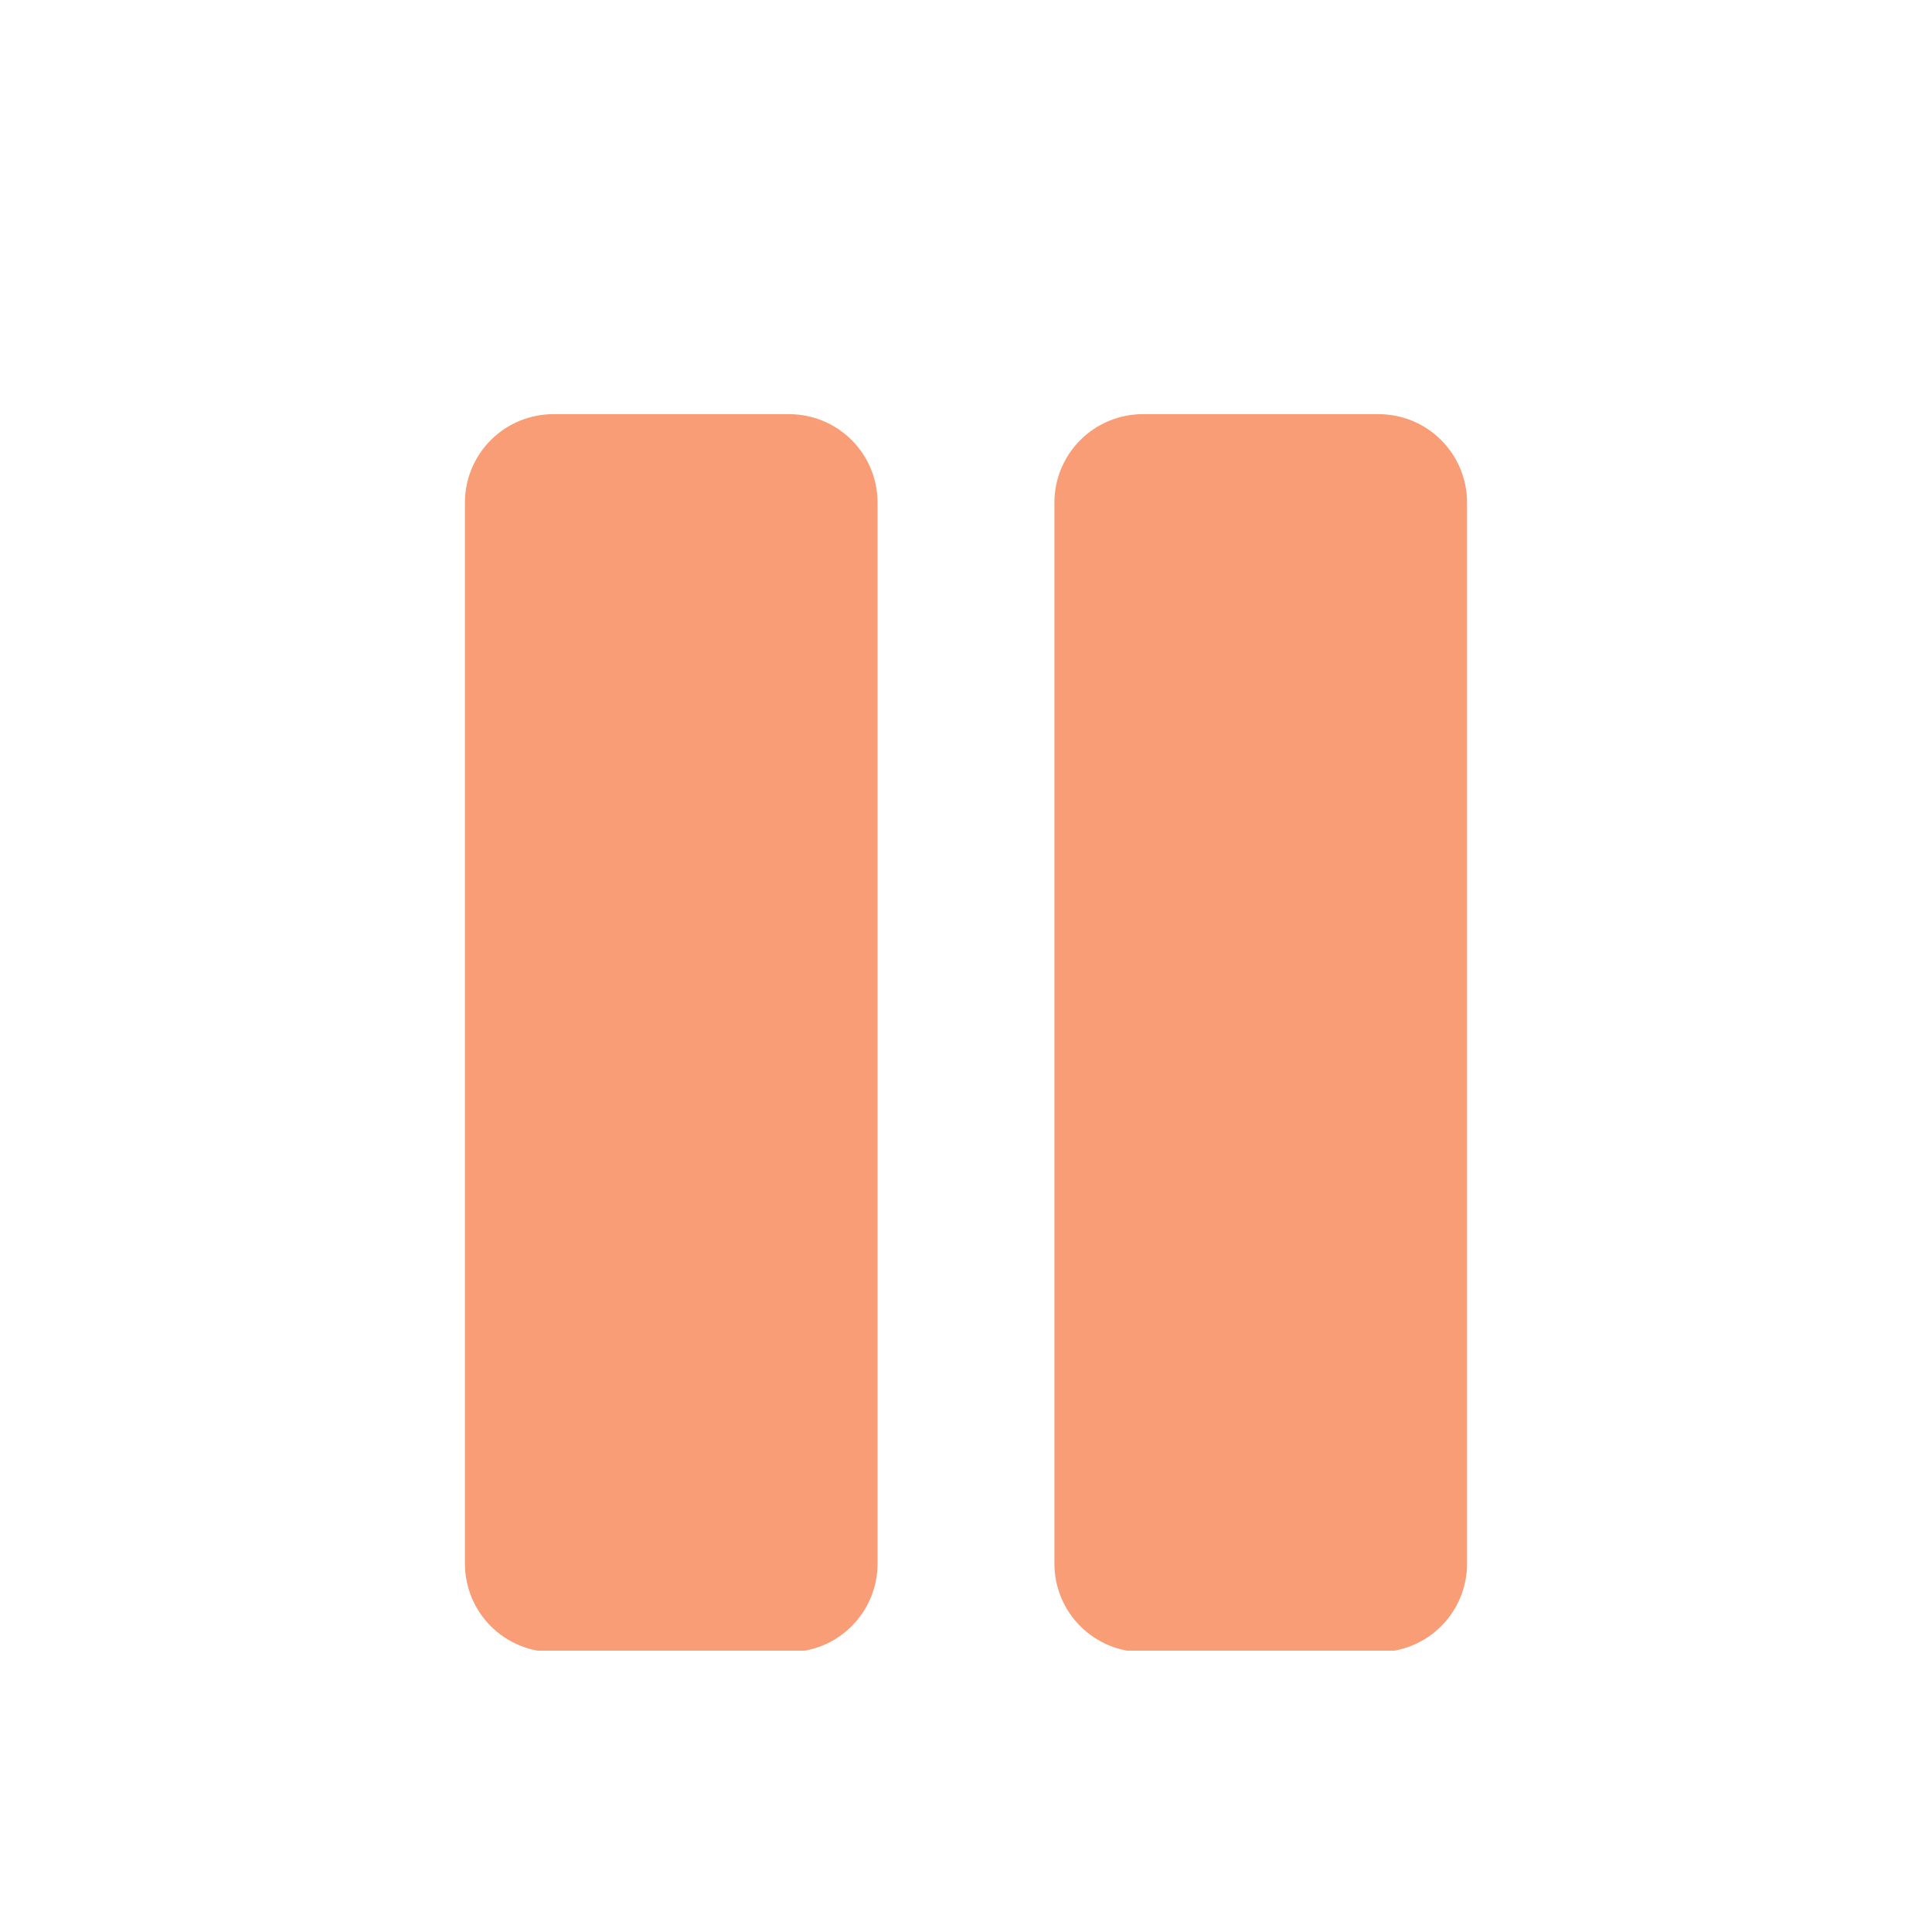
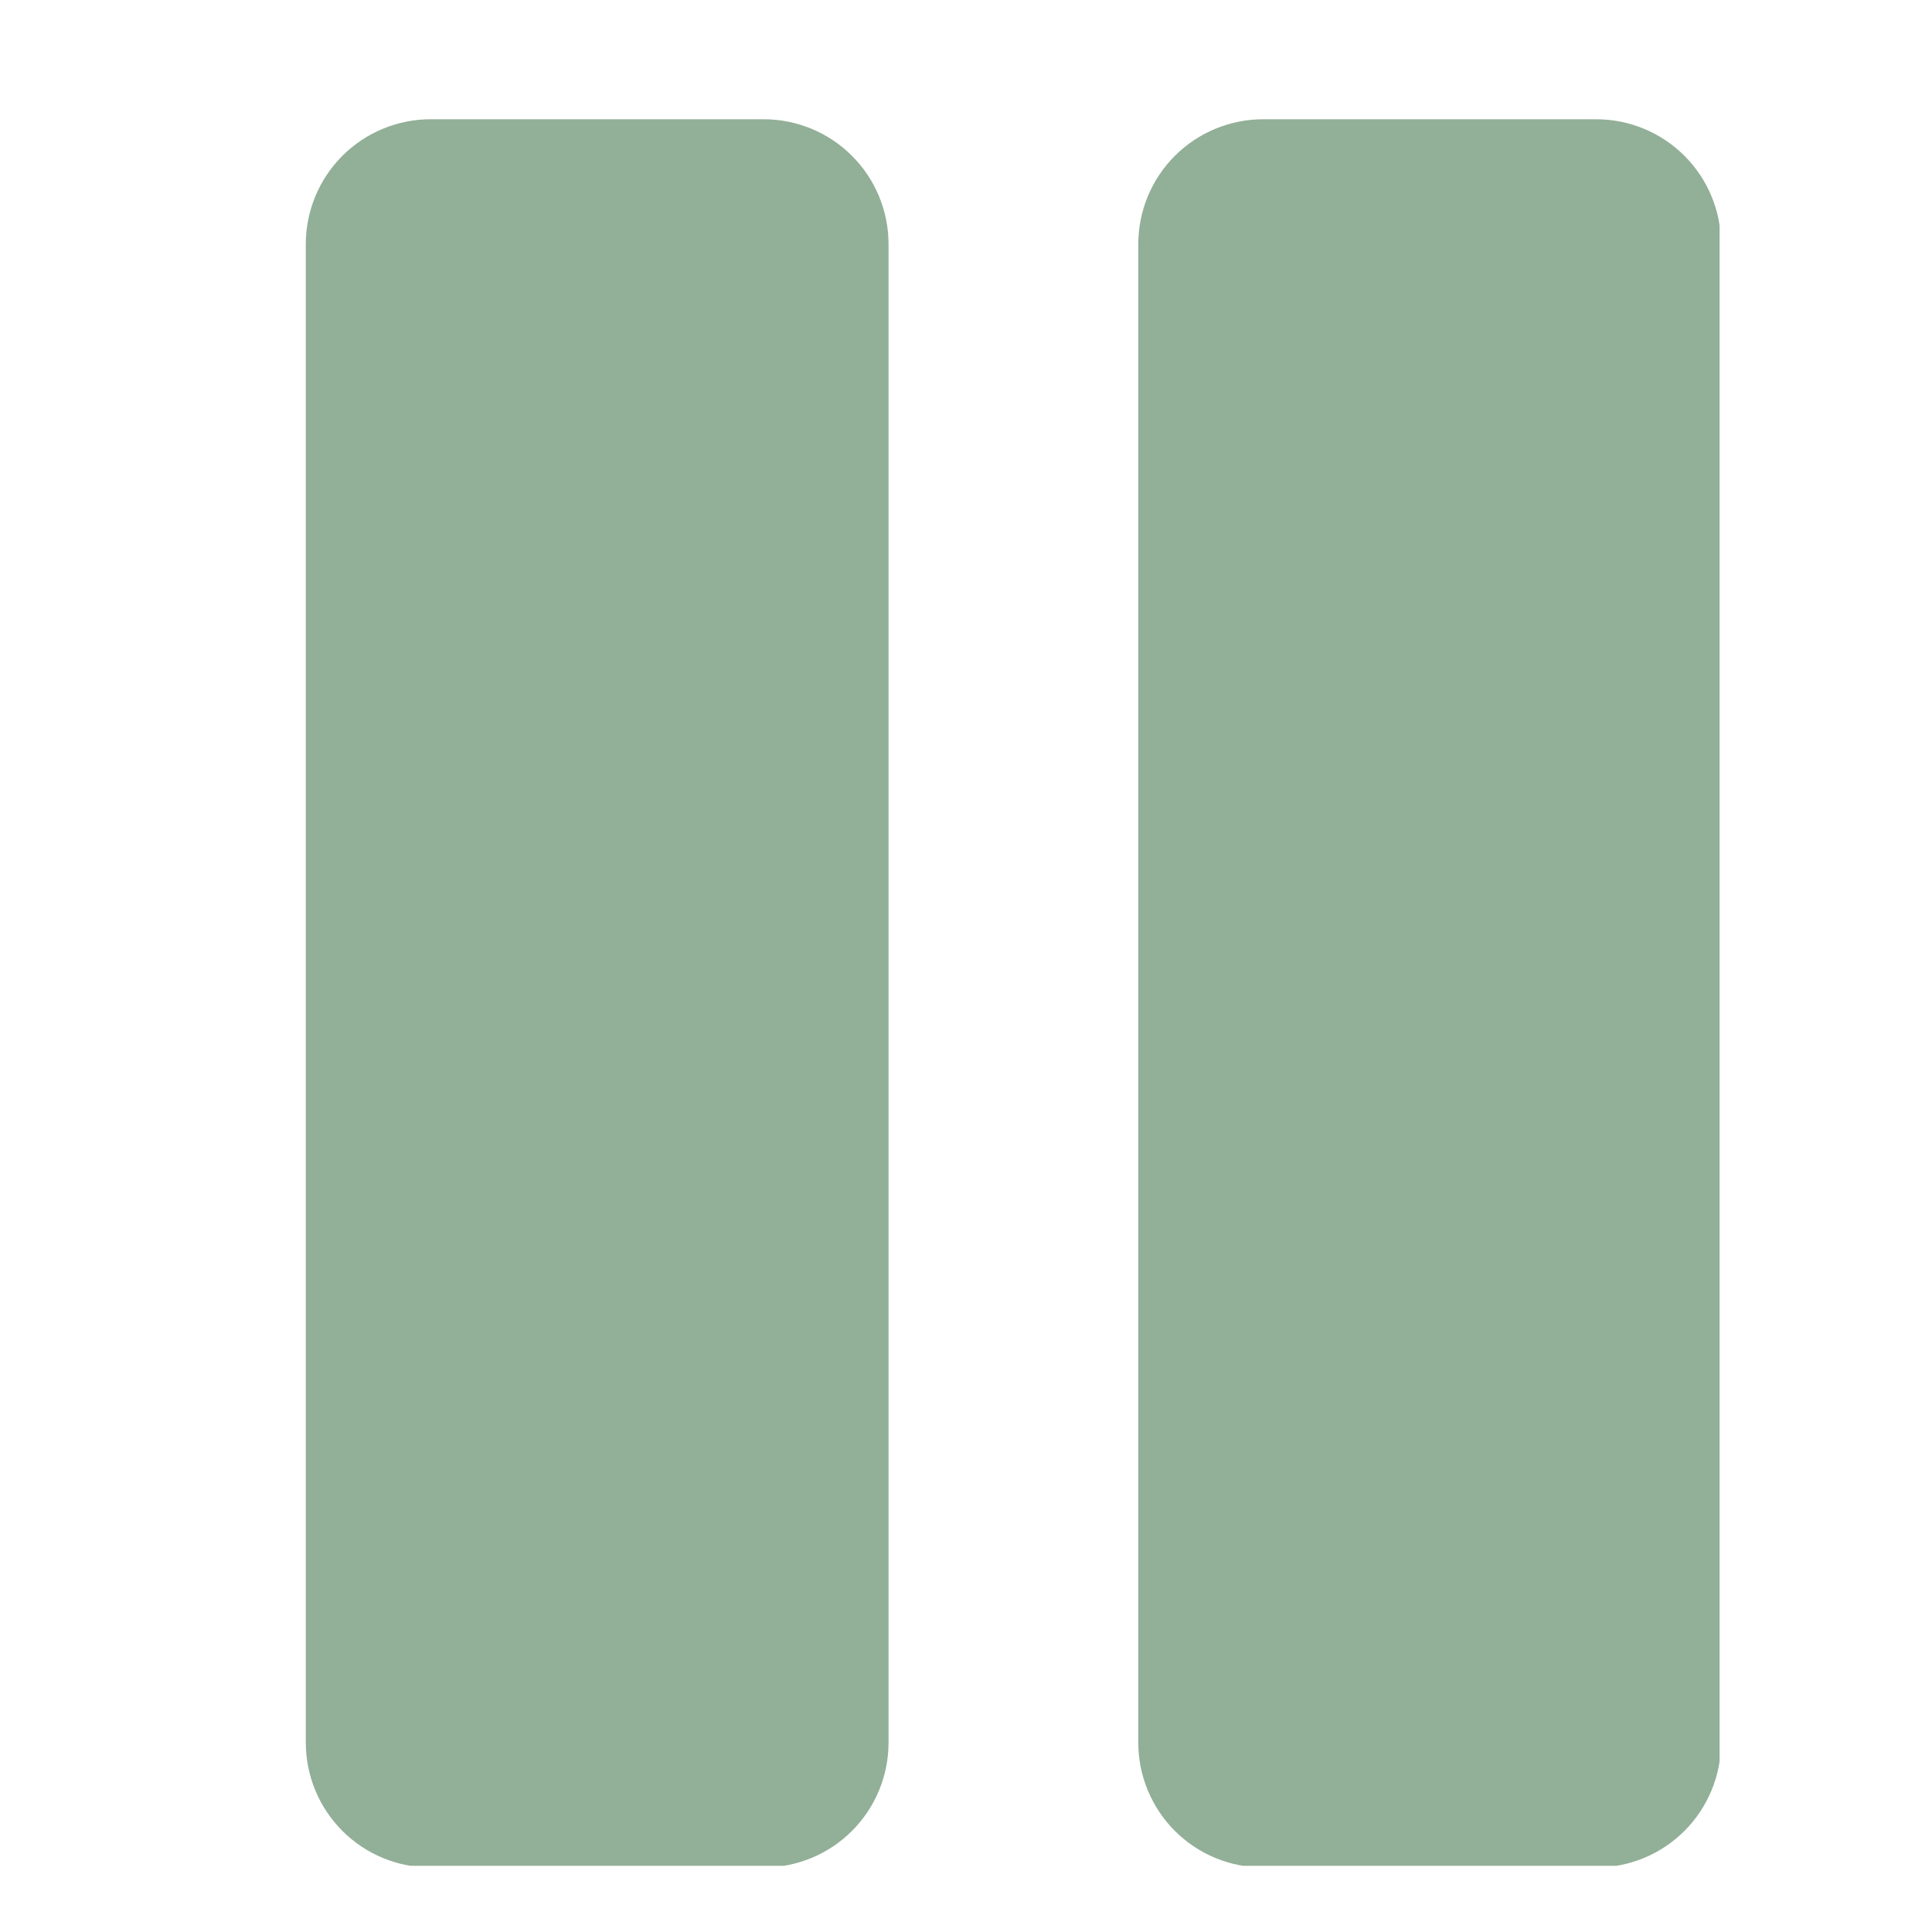
<svg xmlns="http://www.w3.org/2000/svg" width="500" zoomAndPan="magnify" viewBox="0 0 375 375" height="500" preserveAspectRatio="xMidYMid meet" version="1.0">
  <defs>
-     <clipPath id="7c30dc7efd">
-       <path d="M 90.184 80.387 L 285 80.387 L 285 320.387 L 90.184 320.387 Z M 90.184 80.387 " clip-rule="nonzero" />
+     <clipPath id="f02576bf12">
+       <path d="M 59.273 23.148 L 333.773 23.148 L 333.773 362.148 L 59.273 362.148 Z M 59.273 23.148 " clip-rule="nonzero" />
    </clipPath>
  </defs>
-   <g clip-path="url(#7c30dc7efd)">
-     <path fill="#f89d76" d="M 170.336 97.551 L 170.336 303.508 C 170.336 304.07 170.305 304.629 170.25 305.188 C 170.195 305.75 170.113 306.305 170.004 306.855 C 169.895 307.406 169.758 307.949 169.594 308.488 C 169.434 309.027 169.242 309.555 169.027 310.074 C 168.812 310.594 168.574 311.102 168.309 311.598 C 168.043 312.094 167.754 312.574 167.441 313.043 C 167.129 313.508 166.793 313.961 166.438 314.395 C 166.082 314.828 165.703 315.246 165.309 315.641 C 164.91 316.039 164.492 316.418 164.059 316.773 C 163.625 317.129 163.172 317.465 162.707 317.777 C 162.238 318.09 161.758 318.379 161.262 318.645 C 160.766 318.906 160.258 319.148 159.738 319.363 C 159.219 319.578 158.691 319.766 158.152 319.93 C 157.617 320.094 157.07 320.23 156.52 320.34 C 155.969 320.449 155.414 320.531 154.852 320.586 C 154.293 320.641 153.734 320.668 153.172 320.668 L 107.402 320.668 C 106.84 320.668 106.281 320.641 105.723 320.586 C 105.16 320.531 104.605 320.449 104.055 320.34 C 103.504 320.23 102.961 320.094 102.422 319.93 C 101.883 319.766 101.355 319.578 100.836 319.363 C 100.316 319.148 99.809 318.906 99.312 318.645 C 98.816 318.379 98.336 318.09 97.867 317.777 C 97.402 317.465 96.949 317.129 96.516 316.773 C 96.082 316.418 95.664 316.039 95.266 315.641 C 94.871 315.246 94.492 314.828 94.137 314.395 C 93.781 313.961 93.445 313.508 93.133 313.043 C 92.82 312.574 92.531 312.094 92.266 311.598 C 92.004 311.102 91.762 310.594 91.547 310.074 C 91.332 309.555 91.141 309.027 90.98 308.488 C 90.816 307.949 90.68 307.406 90.57 306.855 C 90.461 306.305 90.379 305.75 90.324 305.188 C 90.27 304.629 90.242 304.07 90.242 303.508 L 90.242 97.551 C 90.242 96.988 90.27 96.43 90.324 95.867 C 90.379 95.309 90.461 94.754 90.57 94.203 C 90.68 93.652 90.816 93.105 90.98 92.57 C 91.141 92.031 91.332 91.504 91.547 90.984 C 91.762 90.465 92.004 89.957 92.266 89.461 C 92.531 88.965 92.82 88.484 93.133 88.016 C 93.445 87.547 93.781 87.098 94.137 86.664 C 94.492 86.23 94.871 85.812 95.266 85.414 C 95.664 85.02 96.082 84.641 96.516 84.285 C 96.949 83.926 97.402 83.594 97.867 83.281 C 98.336 82.969 98.816 82.68 99.312 82.414 C 99.809 82.148 100.316 81.91 100.836 81.695 C 101.355 81.48 101.883 81.289 102.422 81.129 C 102.961 80.965 103.504 80.828 104.055 80.719 C 104.605 80.609 105.16 80.527 105.723 80.473 C 106.281 80.414 106.84 80.387 107.402 80.387 L 153.172 80.387 C 153.734 80.387 154.293 80.414 154.852 80.473 C 155.414 80.527 155.969 80.609 156.52 80.719 C 157.07 80.828 157.617 80.965 158.152 81.129 C 158.691 81.289 159.219 81.48 159.738 81.695 C 160.258 81.91 160.766 82.148 161.262 82.414 C 161.758 82.68 162.238 82.969 162.707 83.281 C 163.172 83.594 163.625 83.926 164.059 84.285 C 164.492 84.641 164.91 85.02 165.309 85.414 C 165.703 85.812 166.082 86.23 166.438 86.664 C 166.793 87.098 167.129 87.547 167.441 88.016 C 167.754 88.484 168.043 88.965 168.309 89.461 C 168.574 89.957 168.812 90.465 169.027 90.984 C 169.242 91.504 169.434 92.031 169.594 92.57 C 169.758 93.105 169.895 93.652 170.004 94.203 C 170.113 94.754 170.195 95.309 170.25 95.867 C 170.305 96.43 170.336 96.988 170.336 97.551 Z M 267.59 80.387 L 221.824 80.387 C 221.262 80.387 220.699 80.414 220.141 80.473 C 219.582 80.527 219.027 80.609 218.477 80.719 C 217.922 80.828 217.379 80.965 216.84 81.129 C 216.305 81.289 215.773 81.48 215.254 81.695 C 214.734 81.91 214.227 82.148 213.73 82.414 C 213.238 82.68 212.754 82.969 212.289 83.281 C 211.82 83.594 211.371 83.926 210.934 84.285 C 210.5 84.641 210.086 85.02 209.688 85.414 C 209.289 85.812 208.914 86.23 208.555 86.664 C 208.199 87.098 207.863 87.547 207.551 88.016 C 207.238 88.484 206.953 88.965 206.688 89.461 C 206.422 89.957 206.18 90.465 205.965 90.984 C 205.75 91.504 205.562 92.031 205.398 92.57 C 205.234 93.105 205.098 93.652 204.988 94.203 C 204.879 94.754 204.797 95.309 204.742 95.867 C 204.688 96.43 204.66 96.988 204.66 97.551 L 204.66 303.508 C 204.66 304.07 204.688 304.629 204.742 305.188 C 204.797 305.75 204.879 306.305 204.988 306.855 C 205.098 307.406 205.234 307.949 205.398 308.488 C 205.562 309.027 205.75 309.555 205.965 310.074 C 206.18 310.594 206.422 311.102 206.688 311.598 C 206.953 312.094 207.238 312.574 207.551 313.043 C 207.863 313.508 208.199 313.961 208.555 314.395 C 208.914 314.828 209.289 315.246 209.688 315.641 C 210.086 316.039 210.5 316.418 210.934 316.773 C 211.371 317.129 211.82 317.465 212.289 317.777 C 212.754 318.09 213.238 318.379 213.73 318.645 C 214.227 318.906 214.734 319.148 215.254 319.363 C 215.773 319.578 216.305 319.766 216.84 319.93 C 217.379 320.094 217.922 320.23 218.473 320.34 C 219.027 320.449 219.582 320.531 220.141 320.586 C 220.699 320.641 221.262 320.668 221.824 320.668 L 267.59 320.668 C 268.152 320.668 268.715 320.641 269.273 320.586 C 269.832 320.531 270.387 320.449 270.938 320.34 C 271.492 320.23 272.035 320.094 272.574 319.93 C 273.109 319.766 273.641 319.578 274.16 319.363 C 274.68 319.148 275.188 318.906 275.68 318.645 C 276.176 318.379 276.66 318.09 277.125 317.777 C 277.594 317.465 278.043 317.129 278.48 316.773 C 278.914 316.418 279.328 316.039 279.727 315.641 C 280.125 315.246 280.5 314.828 280.859 314.395 C 281.215 313.961 281.551 313.508 281.859 313.043 C 282.172 312.574 282.461 312.094 282.727 311.598 C 282.992 311.102 283.23 310.594 283.449 310.074 C 283.664 309.555 283.852 309.027 284.016 308.488 C 284.18 307.949 284.312 307.406 284.426 306.855 C 284.535 306.305 284.617 305.75 284.672 305.188 C 284.727 304.629 284.754 304.07 284.754 303.508 L 284.754 97.551 C 284.754 96.988 284.727 96.43 284.672 95.867 C 284.617 95.309 284.535 94.754 284.426 94.203 C 284.312 93.652 284.18 93.105 284.016 92.57 C 283.852 92.031 283.664 91.504 283.449 90.984 C 283.23 90.465 282.992 89.957 282.727 89.461 C 282.461 88.965 282.172 88.484 281.859 88.016 C 281.551 87.547 281.215 87.098 280.859 86.664 C 280.5 86.23 280.125 85.812 279.727 85.414 C 279.328 85.02 278.914 84.641 278.48 84.285 C 278.043 83.926 277.594 83.594 277.125 83.281 C 276.66 82.969 276.176 82.68 275.68 82.414 C 275.188 82.148 274.68 81.91 274.16 81.695 C 273.641 81.48 273.109 81.289 272.574 81.129 C 272.035 80.965 271.492 80.828 270.938 80.719 C 270.387 80.609 269.832 80.527 269.273 80.473 C 268.715 80.414 268.152 80.387 267.59 80.387 Z M 267.59 80.387 " fill-opacity="1" fill-rule="nonzero" />
+   <g clip-path="url(#f02576bf12)">
+     <path fill="#92af97" d="M 172.465 47.383 L 172.465 338.238 C 172.465 339.031 172.426 339.824 172.348 340.613 C 172.273 341.402 172.156 342.188 172 342.965 C 171.844 343.746 171.652 344.512 171.422 345.273 C 171.191 346.031 170.926 346.777 170.621 347.512 C 170.316 348.246 169.977 348.961 169.605 349.664 C 169.23 350.363 168.824 351.043 168.383 351.703 C 167.941 352.363 167.469 353 166.965 353.613 C 166.461 354.227 165.93 354.812 165.367 355.375 C 164.805 355.938 164.219 356.469 163.605 356.973 C 162.992 357.477 162.355 357.949 161.695 358.391 C 161.035 358.832 160.355 359.238 159.652 359.613 C 158.953 359.988 158.238 360.324 157.504 360.629 C 156.77 360.934 156.023 361.199 155.266 361.43 C 154.504 361.66 153.734 361.855 152.957 362.008 C 152.18 362.164 151.395 362.281 150.605 362.359 C 149.812 362.438 149.023 362.477 148.227 362.477 L 83.594 362.477 C 82.801 362.477 82.008 362.438 81.219 362.359 C 80.43 362.281 79.645 362.164 78.867 362.008 C 78.086 361.855 77.316 361.66 76.559 361.43 C 75.801 361.199 75.051 360.934 74.32 360.629 C 73.586 360.324 72.867 359.988 72.168 359.613 C 71.469 359.238 70.789 358.832 70.129 358.391 C 69.469 357.949 68.832 357.477 68.219 356.973 C 67.605 356.469 67.016 355.938 66.457 355.375 C 65.895 354.812 65.363 354.227 64.859 353.613 C 64.355 353 63.883 352.363 63.441 351.703 C 63 351.043 62.594 350.363 62.219 349.664 C 61.844 348.961 61.504 348.246 61.203 347.512 C 60.898 346.777 60.629 346.031 60.402 345.273 C 60.172 344.512 59.977 343.746 59.824 342.965 C 59.668 342.188 59.551 341.402 59.473 340.613 C 59.395 339.824 59.355 339.031 59.355 338.238 L 59.355 47.383 C 59.355 46.59 59.395 45.797 59.473 45.008 C 59.551 44.219 59.668 43.434 59.824 42.656 C 59.977 41.879 60.172 41.109 60.402 40.348 C 60.629 39.59 60.898 38.844 61.203 38.109 C 61.504 37.375 61.844 36.66 62.219 35.957 C 62.594 35.258 63 34.578 63.441 33.918 C 63.883 33.258 64.355 32.621 64.859 32.008 C 65.363 31.395 65.895 30.809 66.457 30.246 C 67.016 29.684 67.605 29.152 68.219 28.648 C 68.832 28.145 69.469 27.672 70.129 27.23 C 70.789 26.789 71.469 26.383 72.168 26.008 C 72.867 25.633 73.586 25.297 74.32 24.992 C 75.051 24.688 75.801 24.422 76.559 24.191 C 77.316 23.961 78.086 23.766 78.867 23.613 C 79.645 23.457 80.43 23.34 81.219 23.262 C 82.008 23.188 82.801 23.148 83.594 23.148 L 148.227 23.148 C 149.023 23.148 149.812 23.188 150.605 23.262 C 151.395 23.34 152.18 23.457 152.957 23.613 C 153.734 23.766 154.504 23.961 155.266 24.191 C 156.023 24.422 156.77 24.688 157.504 24.992 C 158.238 25.297 158.953 25.633 159.652 26.008 C 160.355 26.383 161.035 26.789 161.695 27.23 C 162.355 27.672 162.992 28.145 163.605 28.648 C 164.219 29.152 164.805 29.684 165.367 30.246 C 165.93 30.809 166.461 31.395 166.965 32.008 C 167.469 32.621 167.941 33.258 168.383 33.918 C 168.824 34.578 169.23 35.258 169.605 35.957 C 169.977 36.66 170.316 37.375 170.621 38.109 C 170.926 38.844 171.191 39.59 171.422 40.348 C 171.652 41.109 171.844 41.879 172 42.656 C 172.156 43.434 172.273 44.219 172.348 45.008 C 172.426 45.797 172.465 46.59 172.465 47.383 Z M 309.812 23.148 L 245.18 23.148 C 244.387 23.148 243.594 23.188 242.805 23.262 C 242.012 23.34 241.23 23.457 240.449 23.613 C 239.672 23.766 238.902 23.961 238.145 24.191 C 237.383 24.422 236.637 24.688 235.902 24.992 C 235.172 25.297 234.453 25.633 233.754 26.008 C 233.055 26.383 232.375 26.789 231.715 27.23 C 231.055 27.672 230.418 28.145 229.805 28.648 C 229.188 29.152 228.602 29.684 228.039 30.246 C 227.48 30.809 226.945 31.395 226.441 32.008 C 225.941 32.621 225.469 33.258 225.027 33.918 C 224.586 34.578 224.176 35.258 223.805 35.957 C 223.43 36.66 223.09 37.375 222.785 38.109 C 222.484 38.844 222.215 39.59 221.984 40.348 C 221.754 41.109 221.562 41.879 221.406 42.656 C 221.254 43.434 221.137 44.219 221.059 45.008 C 220.98 45.797 220.941 46.59 220.941 47.383 L 220.941 338.238 C 220.941 339.031 220.98 339.824 221.059 340.613 C 221.137 341.402 221.254 342.188 221.406 342.965 C 221.562 343.746 221.754 344.512 221.984 345.273 C 222.215 346.031 222.484 346.777 222.785 347.512 C 223.09 348.246 223.43 348.961 223.805 349.664 C 224.176 350.363 224.586 351.043 225.027 351.703 C 225.469 352.363 225.941 353 226.441 353.613 C 226.945 354.227 227.48 354.812 228.039 355.375 C 228.602 355.938 229.188 356.469 229.805 356.973 C 230.418 357.477 231.055 357.949 231.715 358.391 C 232.375 358.832 233.055 359.238 233.754 359.613 C 234.453 359.988 235.172 360.324 235.902 360.629 C 236.637 360.934 237.383 361.199 238.145 361.43 C 238.902 361.66 239.672 361.855 240.449 362.008 C 241.23 362.164 242.012 362.281 242.805 362.359 C 243.594 362.438 244.387 362.477 245.18 362.477 L 309.812 362.477 C 310.605 362.477 311.398 362.438 312.188 362.359 C 312.98 362.281 313.762 362.164 314.543 362.008 C 315.32 361.855 316.09 361.66 316.848 361.43 C 317.609 361.199 318.355 360.934 319.09 360.629 C 319.82 360.324 320.539 359.988 321.238 359.613 C 321.938 359.238 322.617 358.832 323.277 358.391 C 323.938 357.949 324.574 357.477 325.191 356.973 C 325.805 356.469 326.391 355.938 326.953 355.375 C 327.512 354.812 328.047 354.227 328.551 353.613 C 329.055 353 329.523 352.363 329.965 351.703 C 330.406 351.043 330.816 350.363 331.188 349.664 C 331.562 348.961 331.902 348.246 332.207 347.512 C 332.508 346.777 332.777 346.031 333.008 345.273 C 333.238 344.512 333.43 343.746 333.586 342.965 C 333.738 342.188 333.855 341.402 333.934 340.613 C 334.012 339.824 334.051 339.031 334.051 338.238 L 334.051 47.383 C 334.051 46.59 334.012 45.797 333.934 45.008 C 333.855 44.219 333.738 43.434 333.586 42.656 C 333.43 41.879 333.238 41.109 333.008 40.348 C 332.777 39.59 332.508 38.844 332.207 38.109 C 331.902 37.375 331.562 36.66 331.188 35.957 C 330.816 35.258 330.406 34.578 329.965 33.918 C 329.523 33.258 329.055 32.621 328.551 32.008 C 328.047 31.395 327.512 30.809 326.953 30.246 C 326.391 29.684 325.805 29.152 325.191 28.648 C 324.574 28.145 323.938 27.672 323.277 27.23 C 322.617 26.789 321.938 26.383 321.238 26.008 C 320.539 25.633 319.82 25.297 319.09 24.992 C 318.355 24.688 317.609 24.422 316.848 24.191 C 316.09 23.961 315.32 23.766 314.543 23.613 C 313.762 23.457 312.98 23.34 312.188 23.262 C 311.398 23.188 310.605 23.148 309.812 23.148 Z M 309.812 23.148 " fill-opacity="1" fill-rule="nonzero" />
  </g>
</svg>
